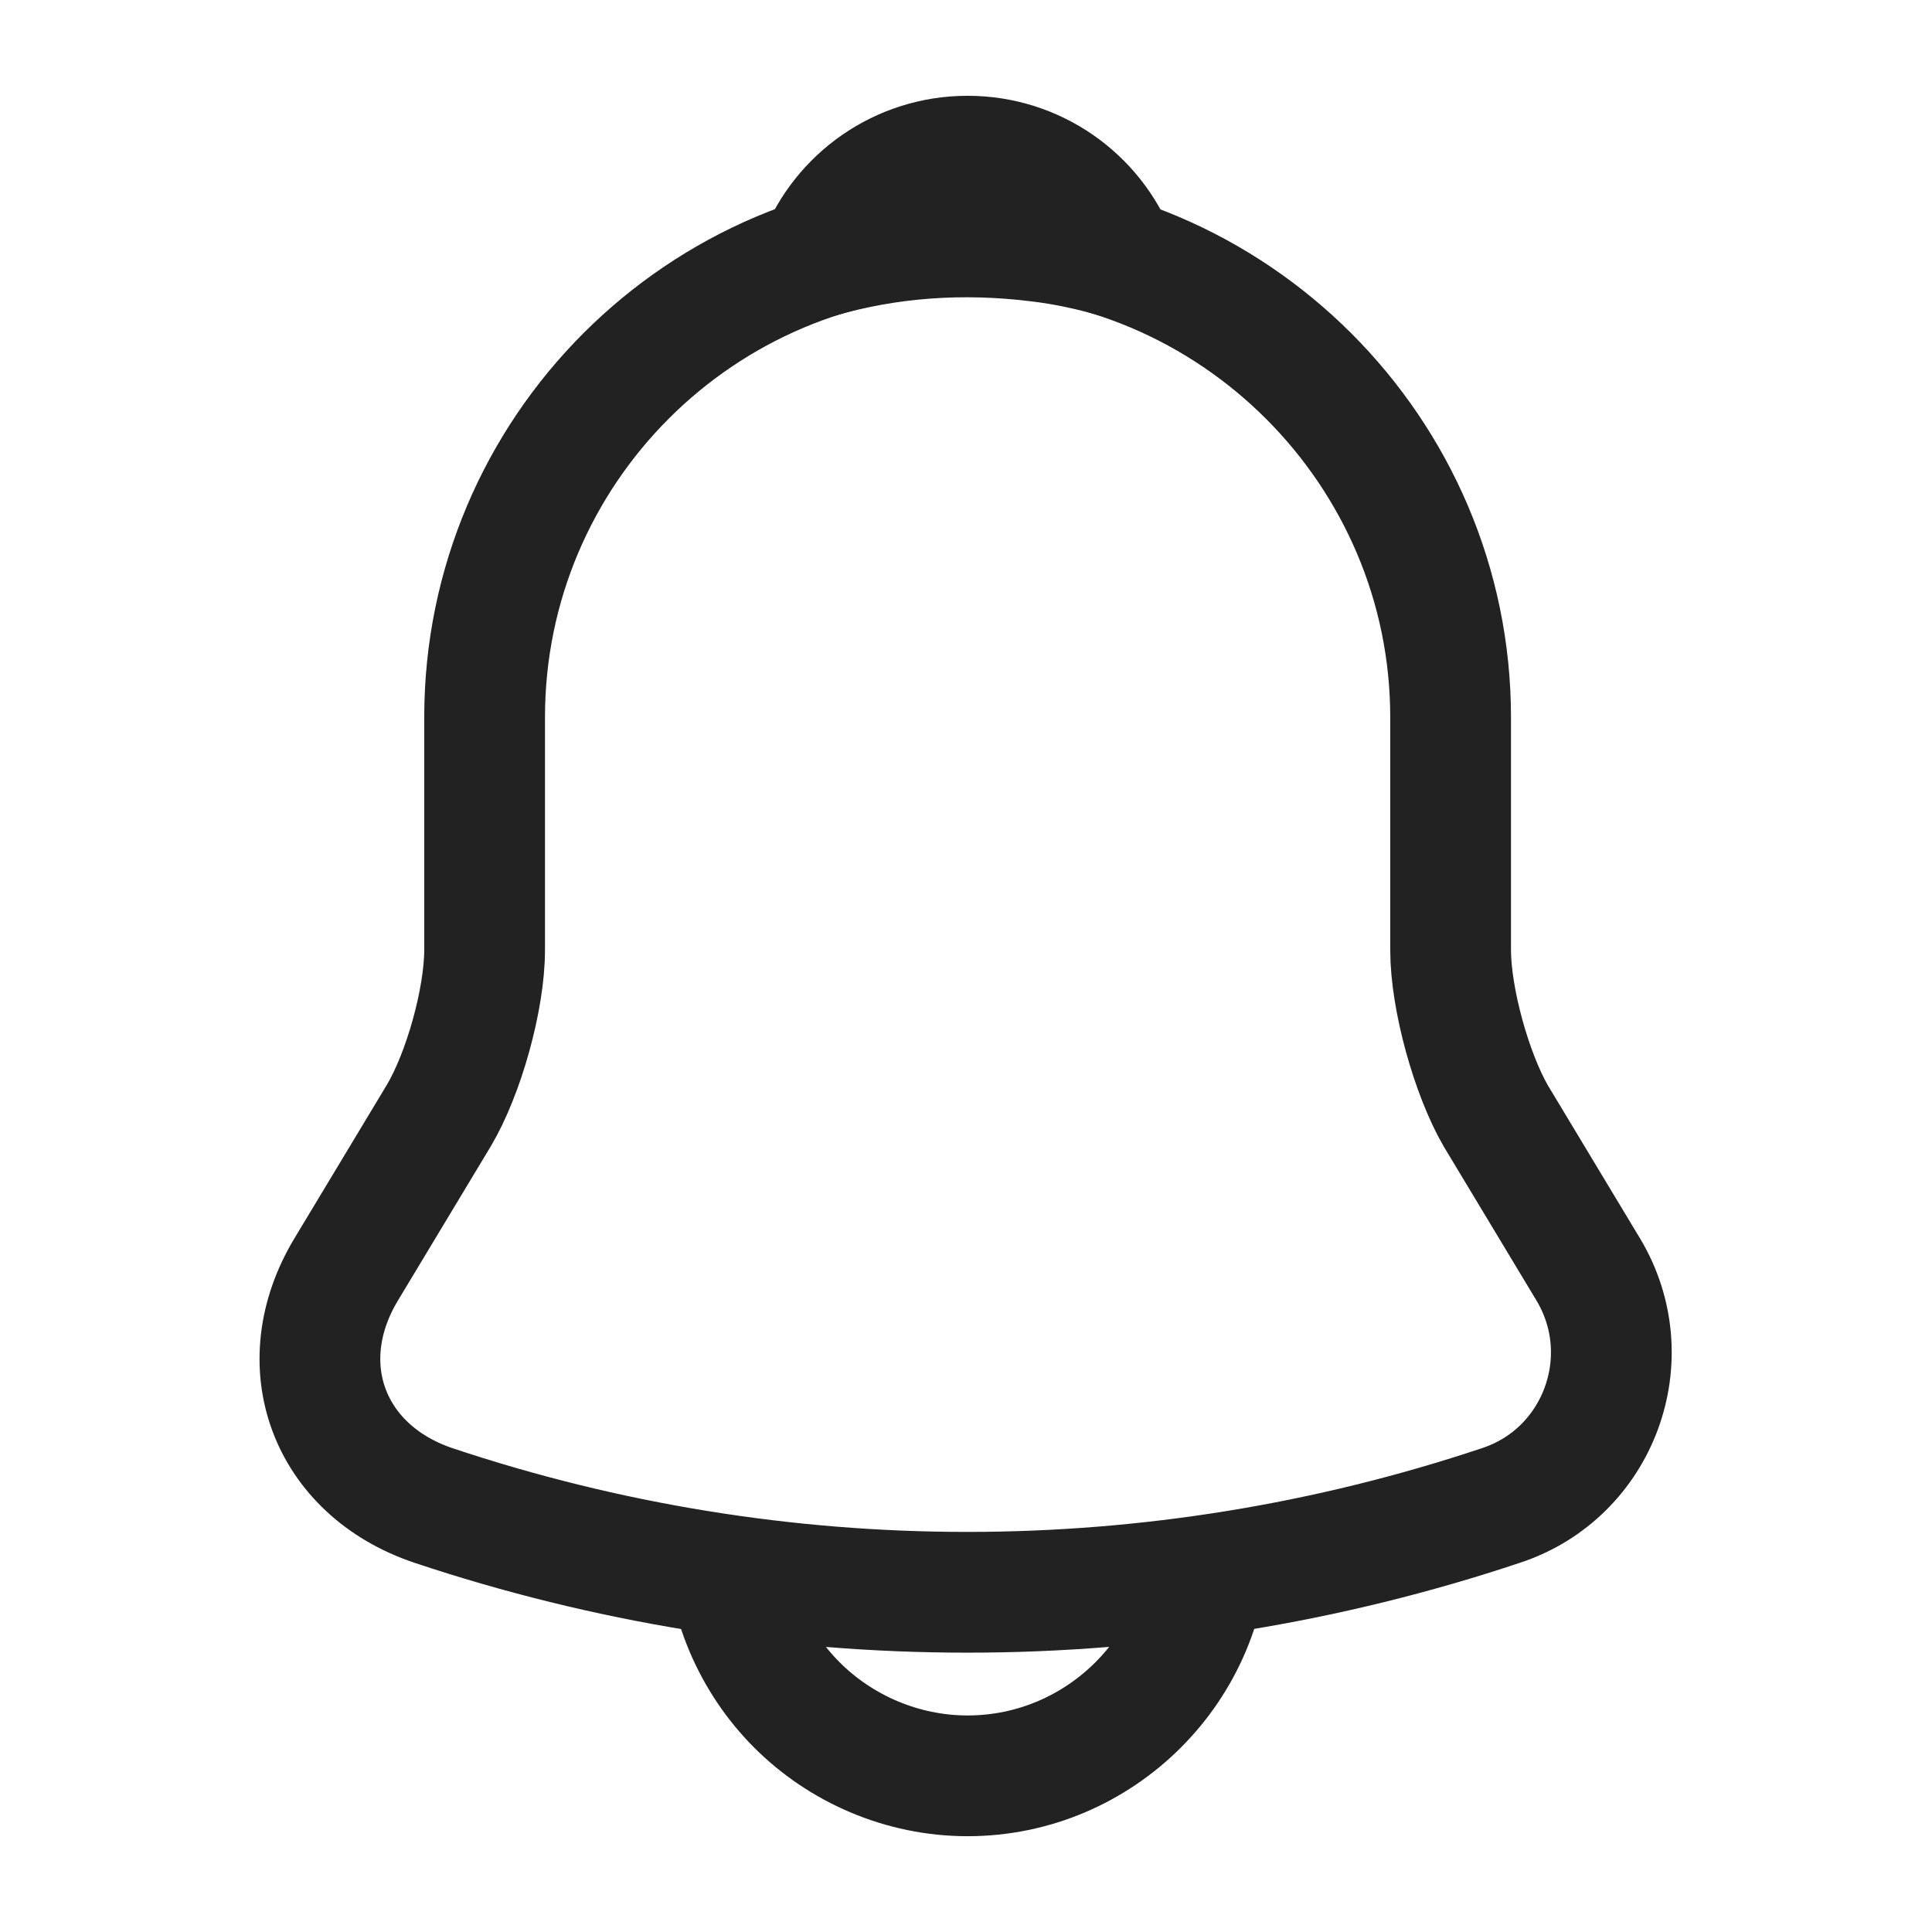
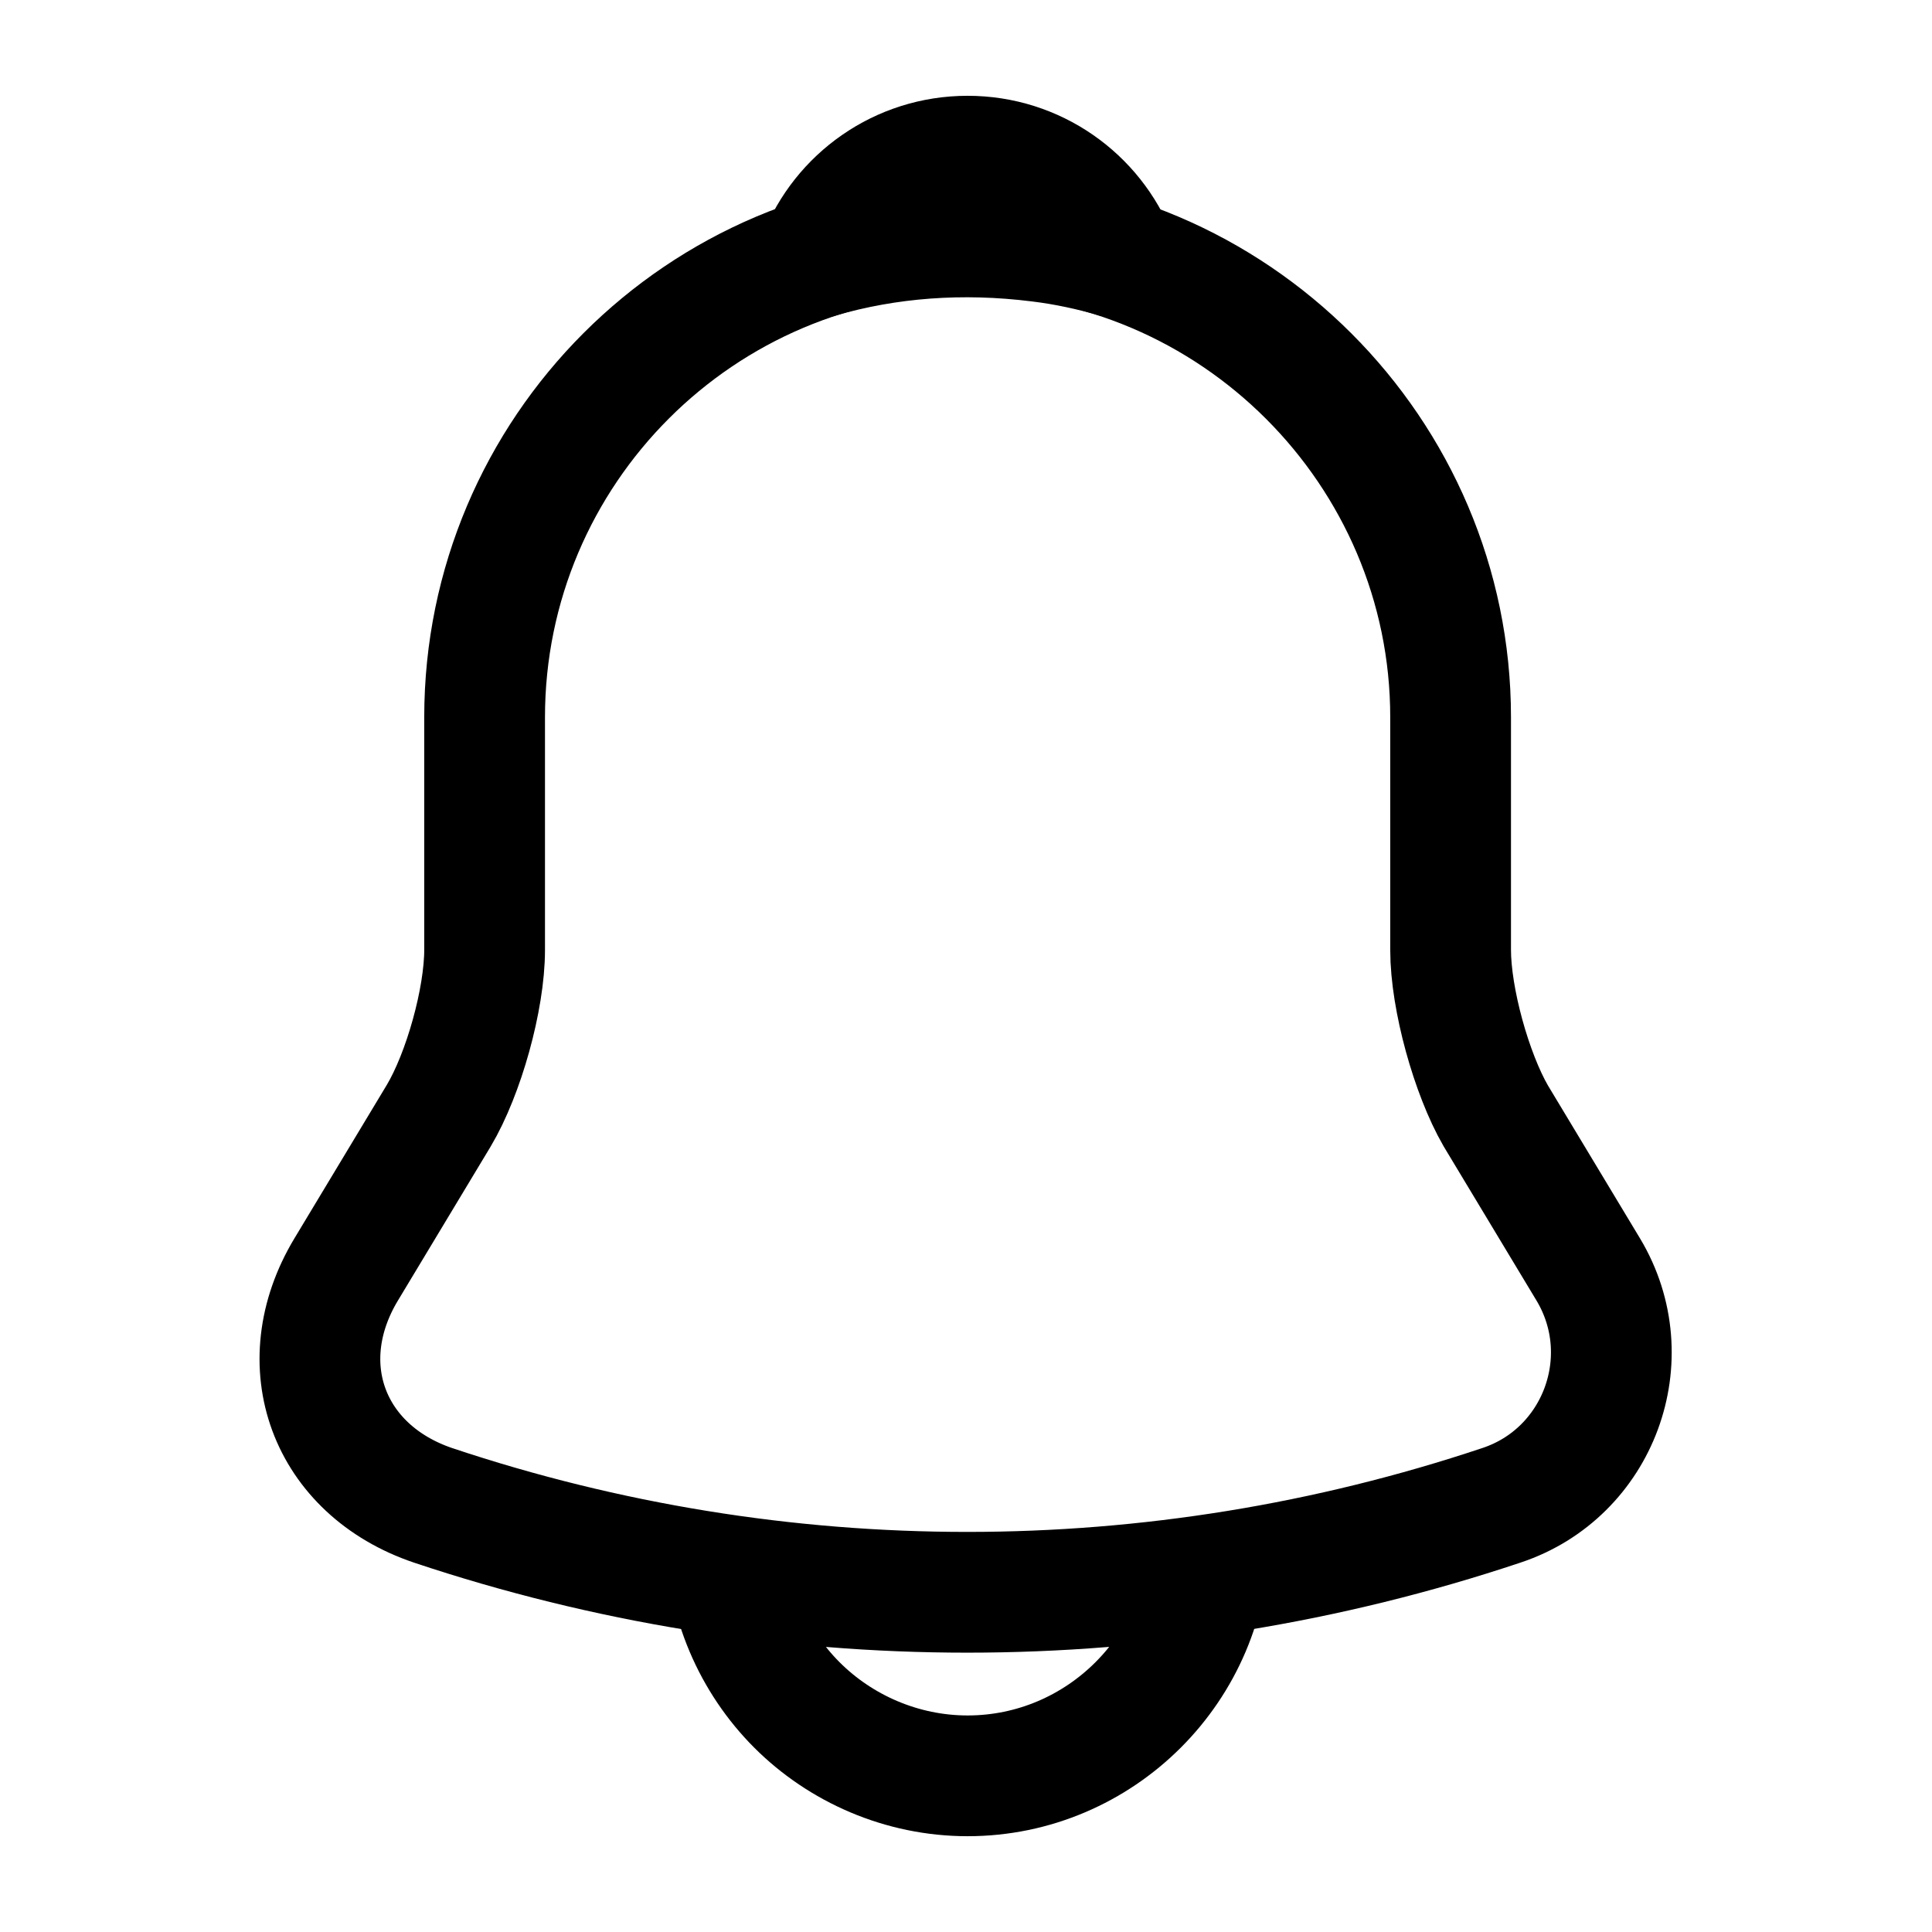
<svg xmlns="http://www.w3.org/2000/svg" width="24" height="24" viewBox="0 0 24 24" fill="none">
-   <path d="M12.02 2.91C8.71 2.91 6.02 5.6 6.02 8.91V11.8C6.02 12.41 5.76 13.34 5.45 13.86L4.3 15.77C3.59 16.95 4.08 18.26 5.38 18.7C9.69 20.14 14.34 20.14 18.65 18.7C19.86 18.3 20.39 16.87 19.73 15.77L18.58 13.86C18.28 13.34 18.02 12.41 18.02 11.8V8.91C18.02 5.61 15.32 2.91 12.02 2.91Z" stroke="#222222" stroke-width="1.5" stroke-miterlimit="10" stroke-linecap="round" />
-   <path d="M13.87 3.2C13.56 3.11 13.24 3.04 12.91 3C11.95 2.88 11.03 2.95 10.17 3.2C10.46 2.46 11.18 1.94 12.02 1.94C12.86 1.94 13.58 2.46 13.87 3.2Z" stroke="#222222" stroke-width="1.5" stroke-miterlimit="10" stroke-linecap="round" stroke-linejoin="round" />
-   <path d="M15.02 19.06C15.02 20.71 13.67 22.06 12.02 22.06C11.2 22.06 10.44 21.72 9.9 21.18C9.36 20.64 9.02 19.88 9.02 19.06" stroke="#222222" stroke-width="1.5" stroke-miterlimit="10" />
+   <path d="M12.02 2.91C8.71 2.91 6.02 5.6 6.02 8.91V11.8C6.02 12.41 5.76 13.34 5.45 13.86L4.3 15.77C3.59 16.95 4.08 18.26 5.38 18.7C9.69 20.14 14.34 20.14 18.65 18.7C19.86 18.3 20.39 16.87 19.73 15.77L18.58 13.86C18.28 13.34 18.02 12.41 18.02 11.8V8.91C18.02 5.61 15.32 2.91 12.02 2.91Z" stroke="currentColor" stroke-width="1.5" stroke-miterlimit="10" stroke-linecap="round" />
+   <path d="M13.87 3.2C13.56 3.11 13.24 3.04 12.91 3C11.95 2.88 11.03 2.95 10.17 3.2C10.46 2.46 11.18 1.94 12.02 1.94C12.86 1.94 13.58 2.46 13.87 3.2Z" stroke="currentColor" stroke-width="1.5" stroke-miterlimit="10" stroke-linecap="round" stroke-linejoin="round" />
+   <path d="M15.02 19.06C15.02 20.71 13.67 22.06 12.02 22.06C11.2 22.06 10.44 21.72 9.9 21.18C9.36 20.64 9.02 19.88 9.02 19.06" stroke="currentColor" stroke-width="1.5" stroke-miterlimit="10" />
</svg>
